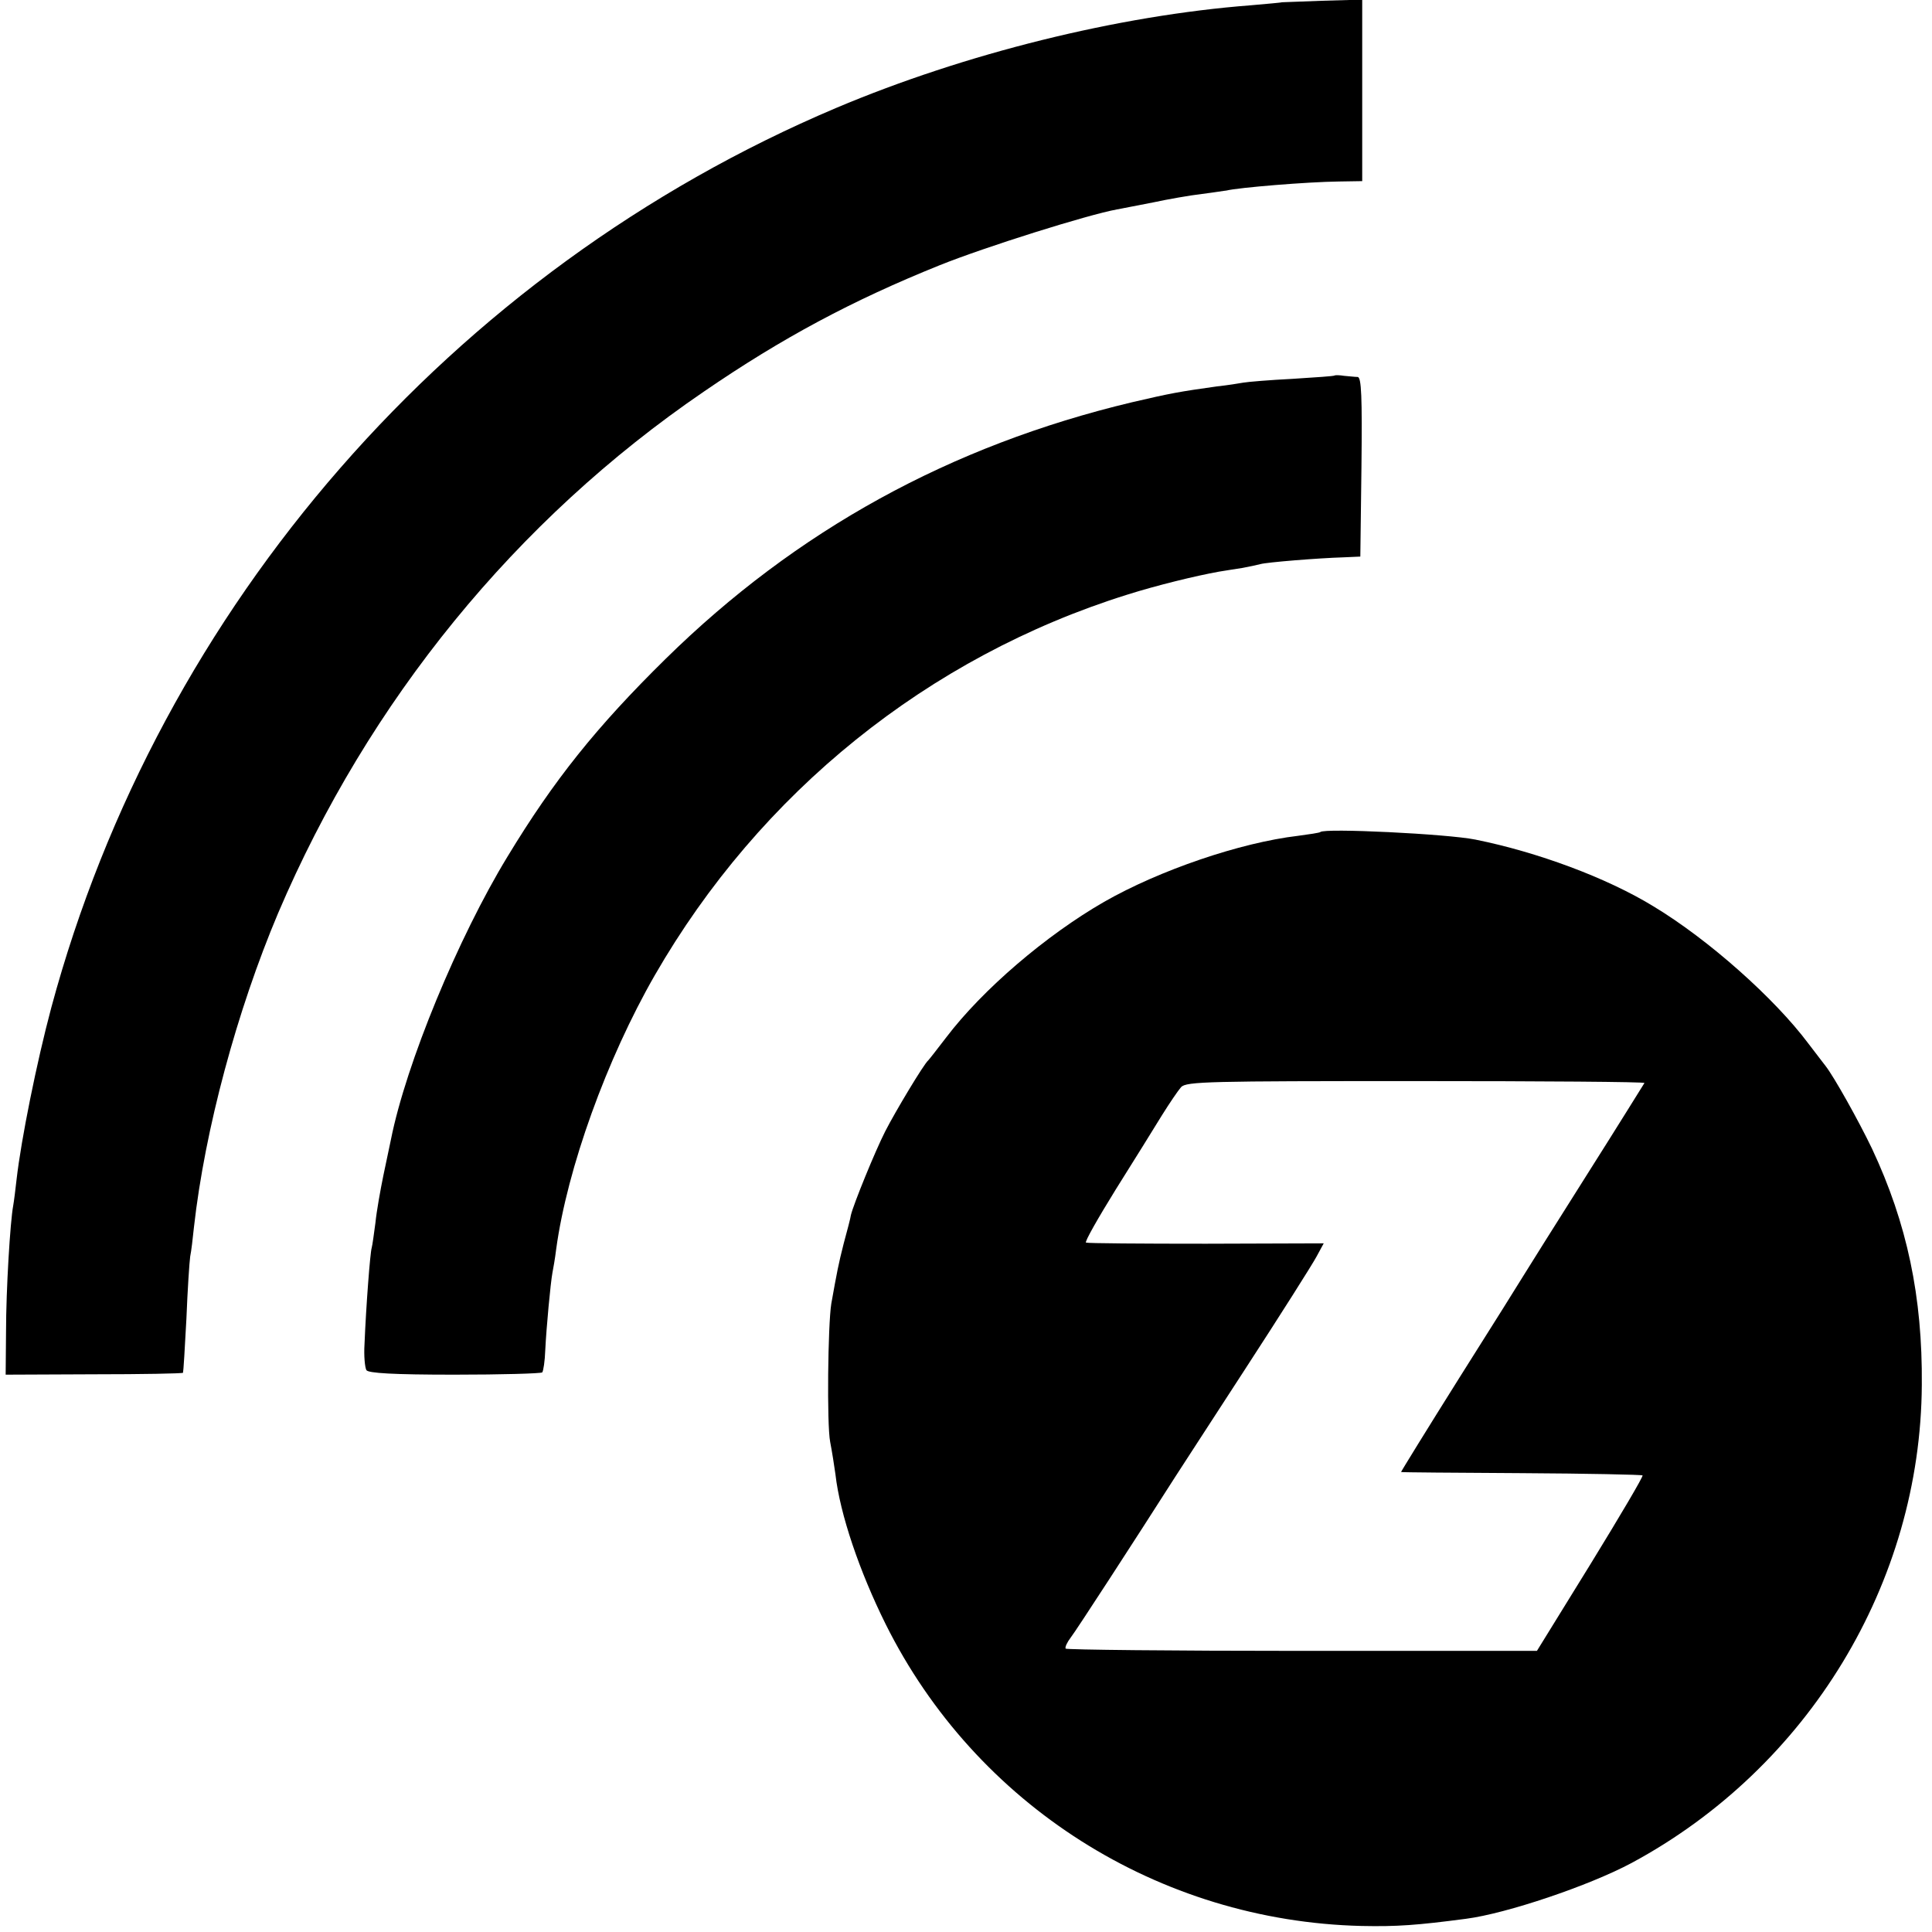
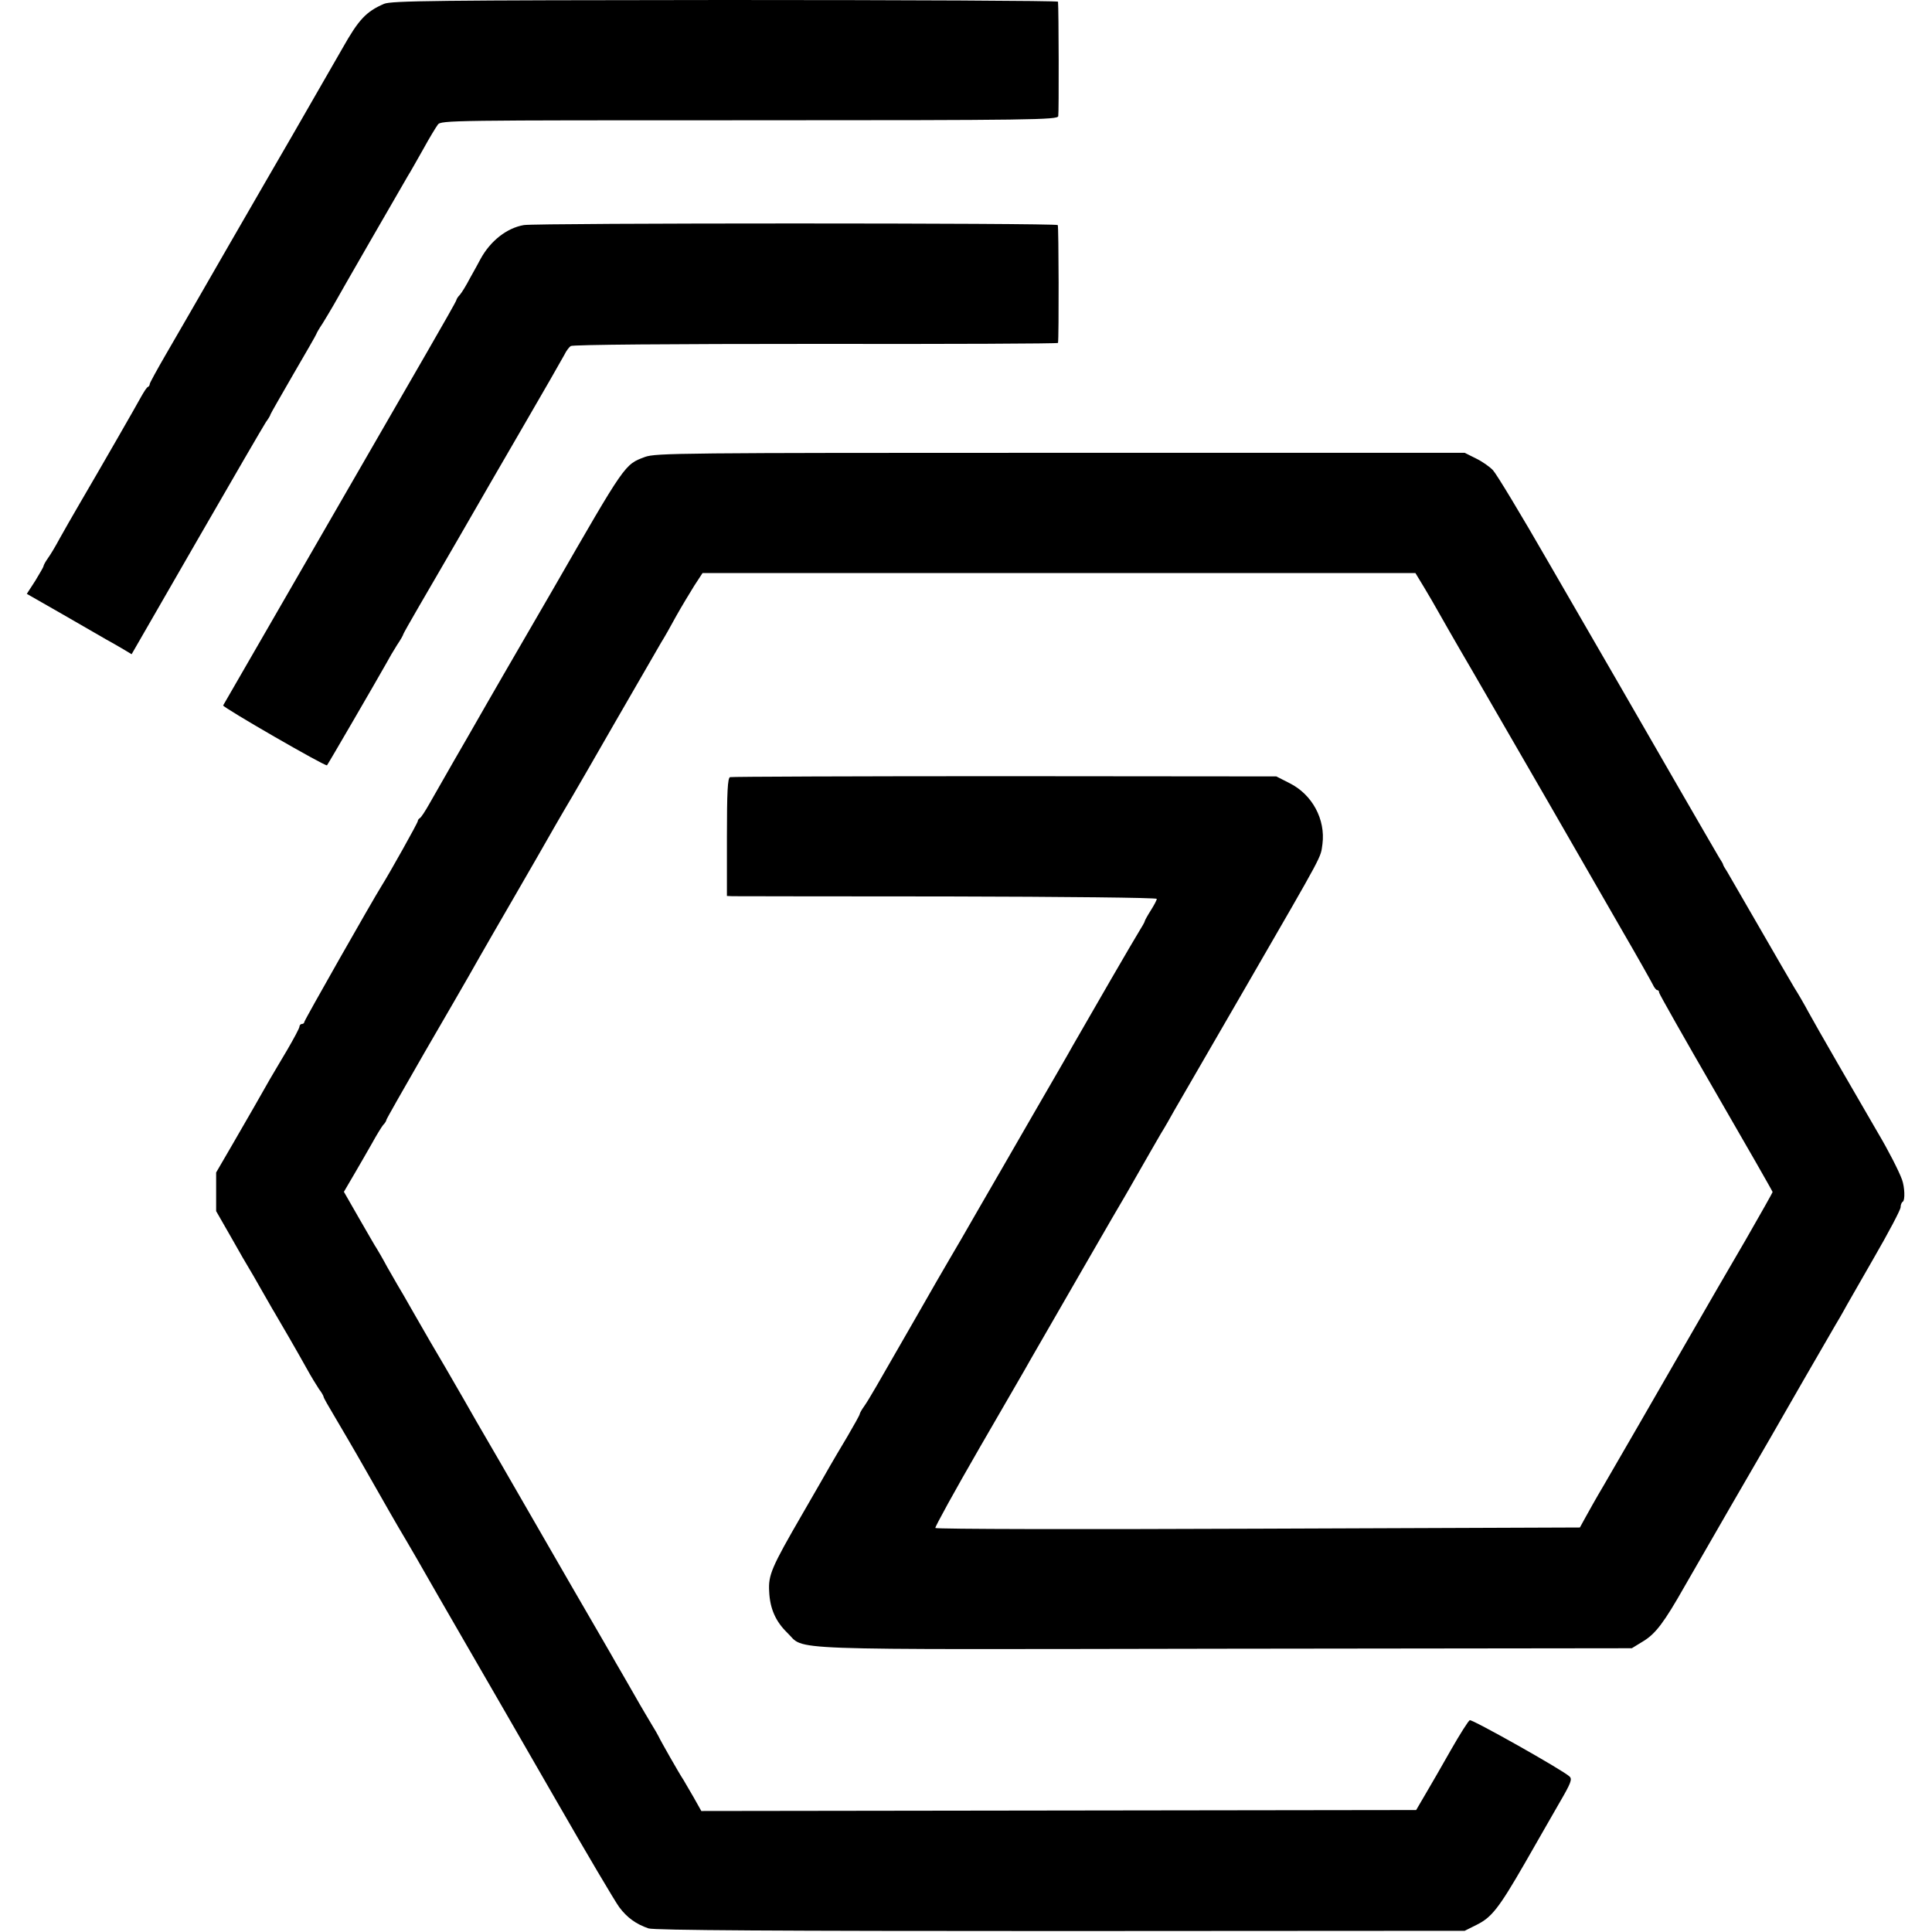
- <svg xmlns="http://www.w3.org/2000/svg" version="1.0" width="512pt" height="512pt" viewBox="0 0 512 512" preserveAspectRatio="xMidYMid meet">
-   <g transform="translate(0,512) scale(0.1,-0.1)" fill="#000000" stroke="none">
-     <path d="M3397 5114 c-1 -1 -38 -4 -82 -8 -352 -27 -758 -128 -1099 -272 -1018 -431 -1793 -1319 -2080 -2384 -39 -146 -80 -350 -92 -455 -3 -27 -7 -59 -9 -70 -8 -42 -19 -224 -19 -334 l-1 -114 233 1 c129 0 235 2 237 4 1 2 5 66 9 143 3 77 8 151 10 165 3 14 7 49 10 78 29 259 114 574 223 832 240 563 630 1042 1128 1382 207 142 394 242 625 335 122 49 393 134 470 148 17 3 61 12 98 19 37 8 94 18 127 22 33 4 62 9 65 9 32 8 215 23 298 24 l62 1 0 240 0 241 -106 -3 c-58 -2 -106 -4 -107 -4z" />
-     <path d="M3537 4125 c-1 -2 -51 -5 -112 -9 -60 -3 -119 -8 -130 -10 -11 -2 -42 -7 -70 -10 -100 -14 -122 -18 -225 -42 -482 -115 -890 -340 -1236 -680 -183 -180 -296 -321 -419 -524 -131 -215 -269 -549 -309 -750 -3 -14 -12 -57 -20 -95 -8 -39 -18 -95 -21 -125 -4 -30 -8 -60 -10 -67 -4 -12 -15 -155 -19 -255 -2 -31 1 -62 5 -69 5 -8 71 -12 233 -12 125 0 229 3 233 6 3 4 7 30 8 59 3 61 14 178 19 205 2 10 7 38 10 63 29 213 134 504 261 725 279 485 725 844 1252 1009 79 25 182 50 243 61 17 3 45 7 63 10 17 3 39 8 47 10 17 5 154 16 220 18 l45 2 3 238 c2 186 0 237 -10 238 -7 0 -23 2 -36 3 -12 2 -23 2 -25 1z" />
-     <path d="M3499 2915 c-2 -2 -29 -6 -59 -10 -153 -18 -367 -91 -514 -175 -153 -88 -322 -232 -419 -360 -23 -30 -44 -57 -47 -60 -12 -10 -88 -137 -114 -188 -27 -53 -84 -193 -91 -222 -1 -8 -10 -42 -19 -75 -14 -55 -18 -76 -33 -160 -9 -56 -12 -320 -3 -366 5 -26 11 -64 14 -86 12 -106 64 -258 133 -397 239 -480 724 -787 1261 -800 94 -2 148 2 277 19 108 14 327 88 439 148 468 252 766 742 769 1267 2 233 -39 428 -132 626 -36 75 -101 191 -123 219 -5 6 -25 33 -46 60 -89 119 -264 275 -410 363 -124 76 -308 144 -472 177 -74 15 -401 31 -411 20z m859 -665 c-2 -3 -70 -113 -153 -244 -82 -130 -157 -249 -166 -264 -9 -15 -86 -138 -172 -274 -86 -137 -155 -249 -154 -249 1 -1 145 -2 319 -3 174 -1 319 -4 321 -6 2 -3 -60 -108 -138 -235 l-142 -230 -623 0 c-342 0 -624 3 -626 6 -2 4 4 17 14 30 14 18 166 252 277 426 6 9 88 136 183 282 95 146 181 282 191 301 l19 35 -312 -1 c-171 0 -314 1 -318 3 -4 2 32 65 79 141 47 75 102 163 122 196 20 32 43 66 51 75 14 15 74 16 623 16 334 0 606 -2 605 -5z" />
+ <svg xmlns="http://www.w3.org/2000/svg" version="1.0" width="800pt" height="800pt" viewBox="0 0 800 800" preserveAspectRatio="xMidYMid meet">
+   <g transform="translate(0,800) scale(0.1,-0.1)" fill="#000000" stroke="none">
+     <path d="M1590 7984 c-74 -32 -105 -65 -172 -184 -40 -70 -128 -222 -207 -360 -40 -69 -160 -276 -266 -460 -106 -184 -222 -386 -259 -449 -36 -62 -66 -117 -66 -121 0 -5 -3 -10 -7 -12 -5 -1 -16 -19 -27 -38 -20 -37 -167 -293 -256 -445 -29 -49 -66 -115 -83 -145 -16 -30 -38 -67 -49 -82 -10 -14 -18 -29 -18 -33 0 -3 -16 -30 -34 -60 l-35 -54 147 -84 c81 -47 163 -94 182 -105 19 -10 51 -29 70 -40 l35 -21 269 467 c148 257 277 479 287 494 11 15 19 29 19 32 0 2 43 77 95 167 52 89 95 164 95 166 0 2 11 22 26 44 14 22 34 57 46 77 23 42 275 479 306 532 12 19 41 71 66 115 24 44 51 88 59 99 13 18 55 18 1289 18 1174 0 1277 2 1280 17 3 13 2 446 -1 474 -1 4 -621 7 -1378 7 -1199 -1 -1383 -3 -1413 -16z" />
+     <path d="M2169 7068 c-70 -12 -138 -65 -179 -140 -8 -15 -28 -52 -44 -80 -15 -29 -34 -60 -42 -69 -8 -8 -14 -18 -14 -21 0 -4 -56 -102 -124 -220 -100 -173 -830 -1438 -842 -1459 -4 -7 424 -254 430 -248 4 4 202 345 246 423 10 19 30 53 44 75 15 22 26 42 26 45 0 2 30 55 66 117 37 63 109 188 162 279 109 189 178 309 259 448 95 163 165 286 180 313 7 15 19 31 26 36 7 6 420 9 1015 9 551 -1 1002 1 1003 4 4 22 3 483 -1 488 -7 9 -2158 9 -2211 0z" />
+     <path d="M2671 6108 c-85 -32 -79 -23 -384 -553 -61 -104 -150 -260 -200 -345 -49 -85 -101 -175 -115 -200 -14 -25 -57 -99 -95 -165 -38 -66 -83 -145 -100 -175 -17 -30 -34 -56 -39 -58 -4 -2 -8 -8 -8 -12 0 -7 -117 -216 -151 -270 -37 -59 -319 -555 -319 -562 0 -4 -4 -8 -10 -8 -5 0 -10 -5 -10 -11 0 -6 -23 -49 -51 -97 -29 -48 -60 -102 -71 -120 -32 -57 -93 -163 -159 -277 l-64 -110 0 -80 0 -80 63 -110 c34 -61 67 -117 72 -125 5 -8 29 -49 52 -90 24 -41 47 -83 53 -92 24 -40 103 -177 134 -233 18 -33 42 -72 52 -87 11 -14 19 -29 19 -32 0 -4 20 -39 44 -79 23 -39 82 -139 129 -222 107 -187 111 -196 171 -297 27 -46 60 -103 74 -128 14 -25 89 -155 167 -290 78 -135 247 -427 375 -650 128 -223 247 -424 264 -447 32 -43 69 -70 121 -88 21 -8 540 -11 1705 -11 l1675 1 48 24 c63 31 92 67 201 256 50 88 116 202 145 253 46 79 52 95 40 106 -27 26 -402 237 -413 233 -6 -3 -41 -58 -78 -123 -37 -66 -85 -148 -106 -184 l-38 -65 -1480 -2 -1480 -2 -32 57 c-18 31 -37 64 -42 72 -17 25 -96 164 -103 180 -4 8 -16 29 -26 45 -10 17 -45 75 -76 130 -32 55 -65 114 -75 130 -9 17 -93 161 -185 320 -92 160 -224 389 -294 510 -71 121 -139 240 -153 265 -14 25 -48 82 -74 128 -63 107 -59 100 -129 222 -33 58 -64 112 -70 121 -5 9 -25 43 -43 75 -17 32 -37 66 -42 74 -6 8 -38 65 -73 125 l-63 110 41 70 c23 39 56 97 75 130 18 33 39 67 46 76 8 8 14 18 14 22 0 3 71 128 158 279 87 150 170 293 184 318 14 25 59 104 100 175 42 72 123 213 182 315 58 102 110 192 115 200 11 17 164 282 202 349 24 42 149 258 197 341 12 19 40 68 62 109 23 41 57 97 75 126 l34 52 1476 0 1476 0 37 -61 c20 -34 44 -74 53 -91 9 -16 73 -129 144 -250 70 -121 213 -368 318 -550 104 -181 242 -420 305 -530 64 -110 120 -210 126 -222 6 -13 14 -23 19 -23 4 0 7 -4 7 -10 0 -5 106 -192 235 -415 129 -223 235 -408 235 -411 0 -2 -50 -91 -111 -197 -97 -166 -150 -258 -241 -416 -114 -199 -303 -525 -347 -601 -31 -52 -65 -113 -77 -135 l-22 -40 -1332 -5 c-733 -3 -1334 -2 -1337 3 -2 4 81 155 185 335 104 180 199 343 209 362 60 104 384 667 393 680 5 8 24 42 43 75 58 101 73 128 104 181 17 27 41 70 55 95 14 24 149 258 301 520 326 564 304 524 313 584 13 102 -42 205 -136 252 l-55 28 -1125 1 c-619 0 -1131 -2 -1137 -4 -10 -3 -13 -62 -13 -248 l0 -244 23 -1 c12 0 412 -1 890 -1 480 -1 867 -5 867 -10 0 -5 -11 -26 -25 -48 -14 -22 -25 -42 -25 -45 0 -3 -11 -22 -24 -43 -19 -30 -191 -327 -274 -472 -10 -19 -86 -150 -167 -290 -81 -140 -183 -318 -228 -395 -44 -77 -95 -165 -113 -195 -18 -30 -83 -143 -144 -250 -168 -293 -191 -333 -211 -362 -11 -15 -19 -30 -19 -33 0 -4 -23 -45 -51 -93 -29 -48 -61 -103 -72 -122 -11 -19 -62 -109 -115 -200 -128 -221 -141 -252 -137 -320 3 -71 27 -124 74 -170 80 -76 -74 -70 1811 -67 l1687 2 49 30 c50 31 85 77 170 227 23 40 108 188 189 328 81 140 157 271 168 290 27 48 246 428 268 465 10 16 24 41 32 55 7 14 64 112 125 219 62 107 112 202 112 212 0 10 4 20 9 23 10 6 8 60 -3 91 -13 36 -57 122 -101 196 -85 146 -258 445 -287 499 -16 30 -42 75 -58 100 -15 25 -80 137 -145 250 -65 113 -125 216 -133 230 -9 14 -17 27 -17 30 0 3 -8 16 -17 30 -8 14 -84 144 -168 290 -84 146 -194 337 -245 425 -51 88 -184 318 -295 510 -111 193 -213 362 -228 378 -14 15 -46 37 -71 49 l-46 23 -1673 0 c-1576 0 -1676 -1 -1721 -17z" />
  </g>
</svg>
